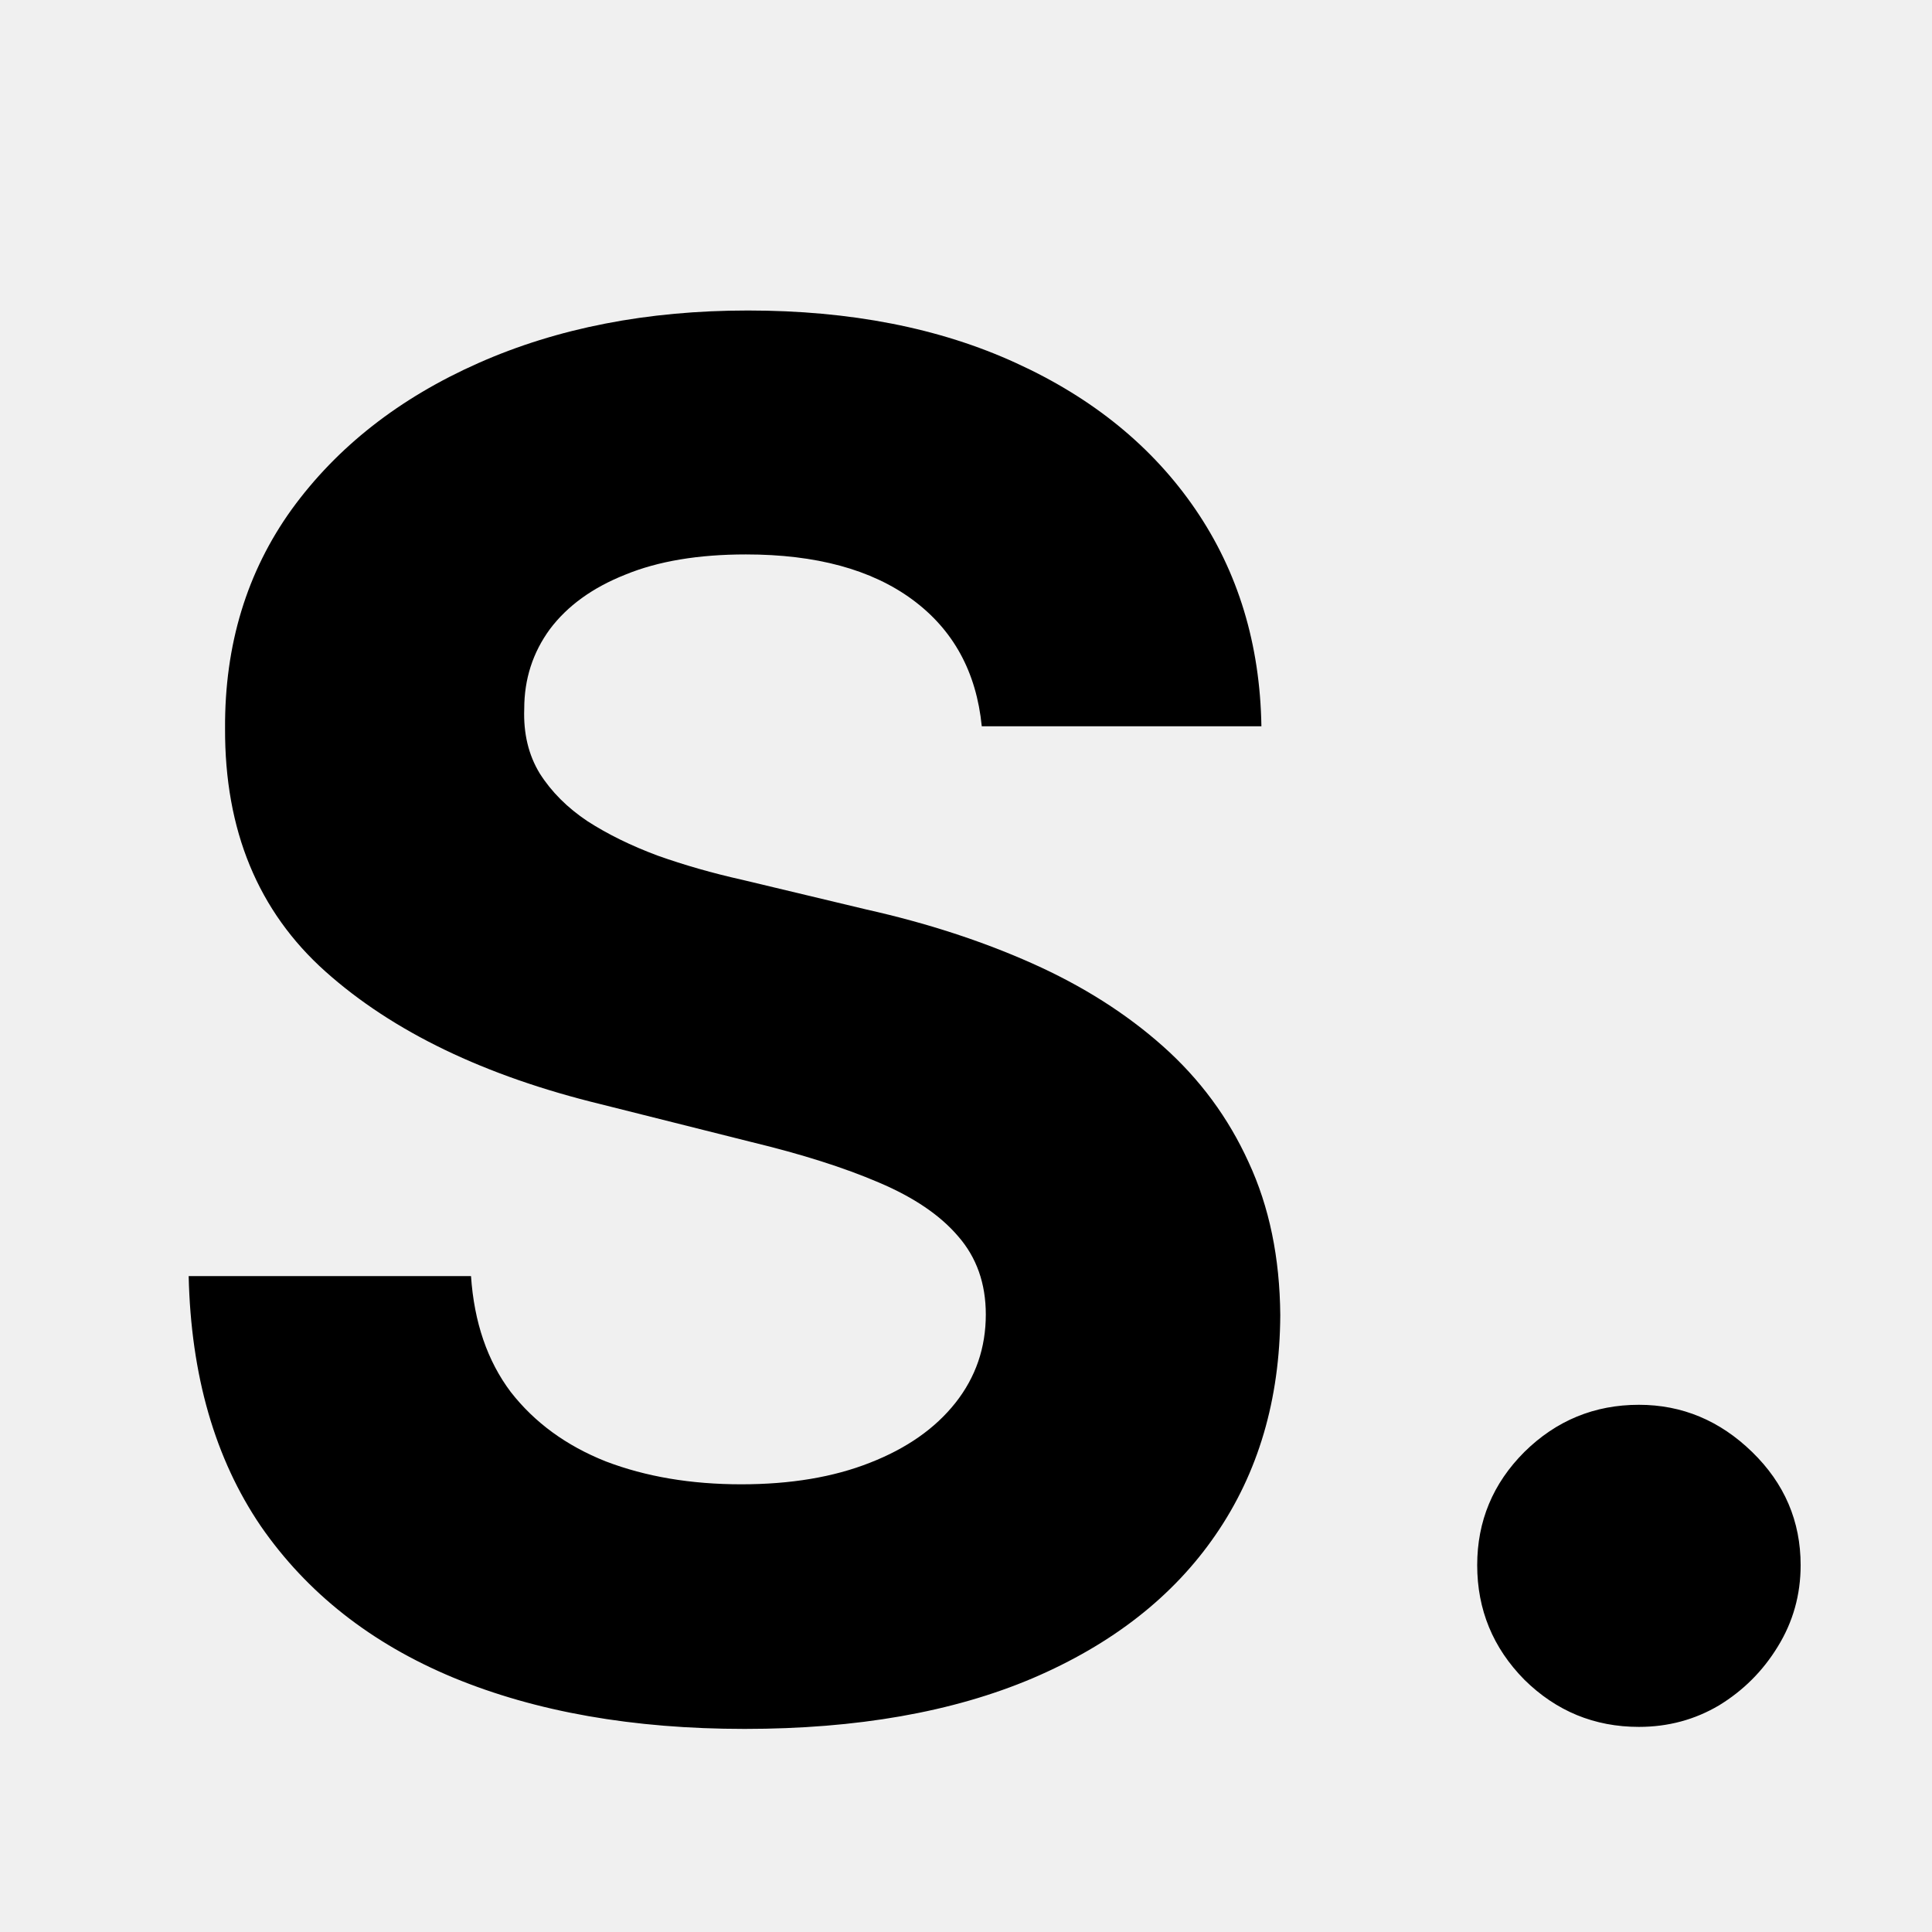
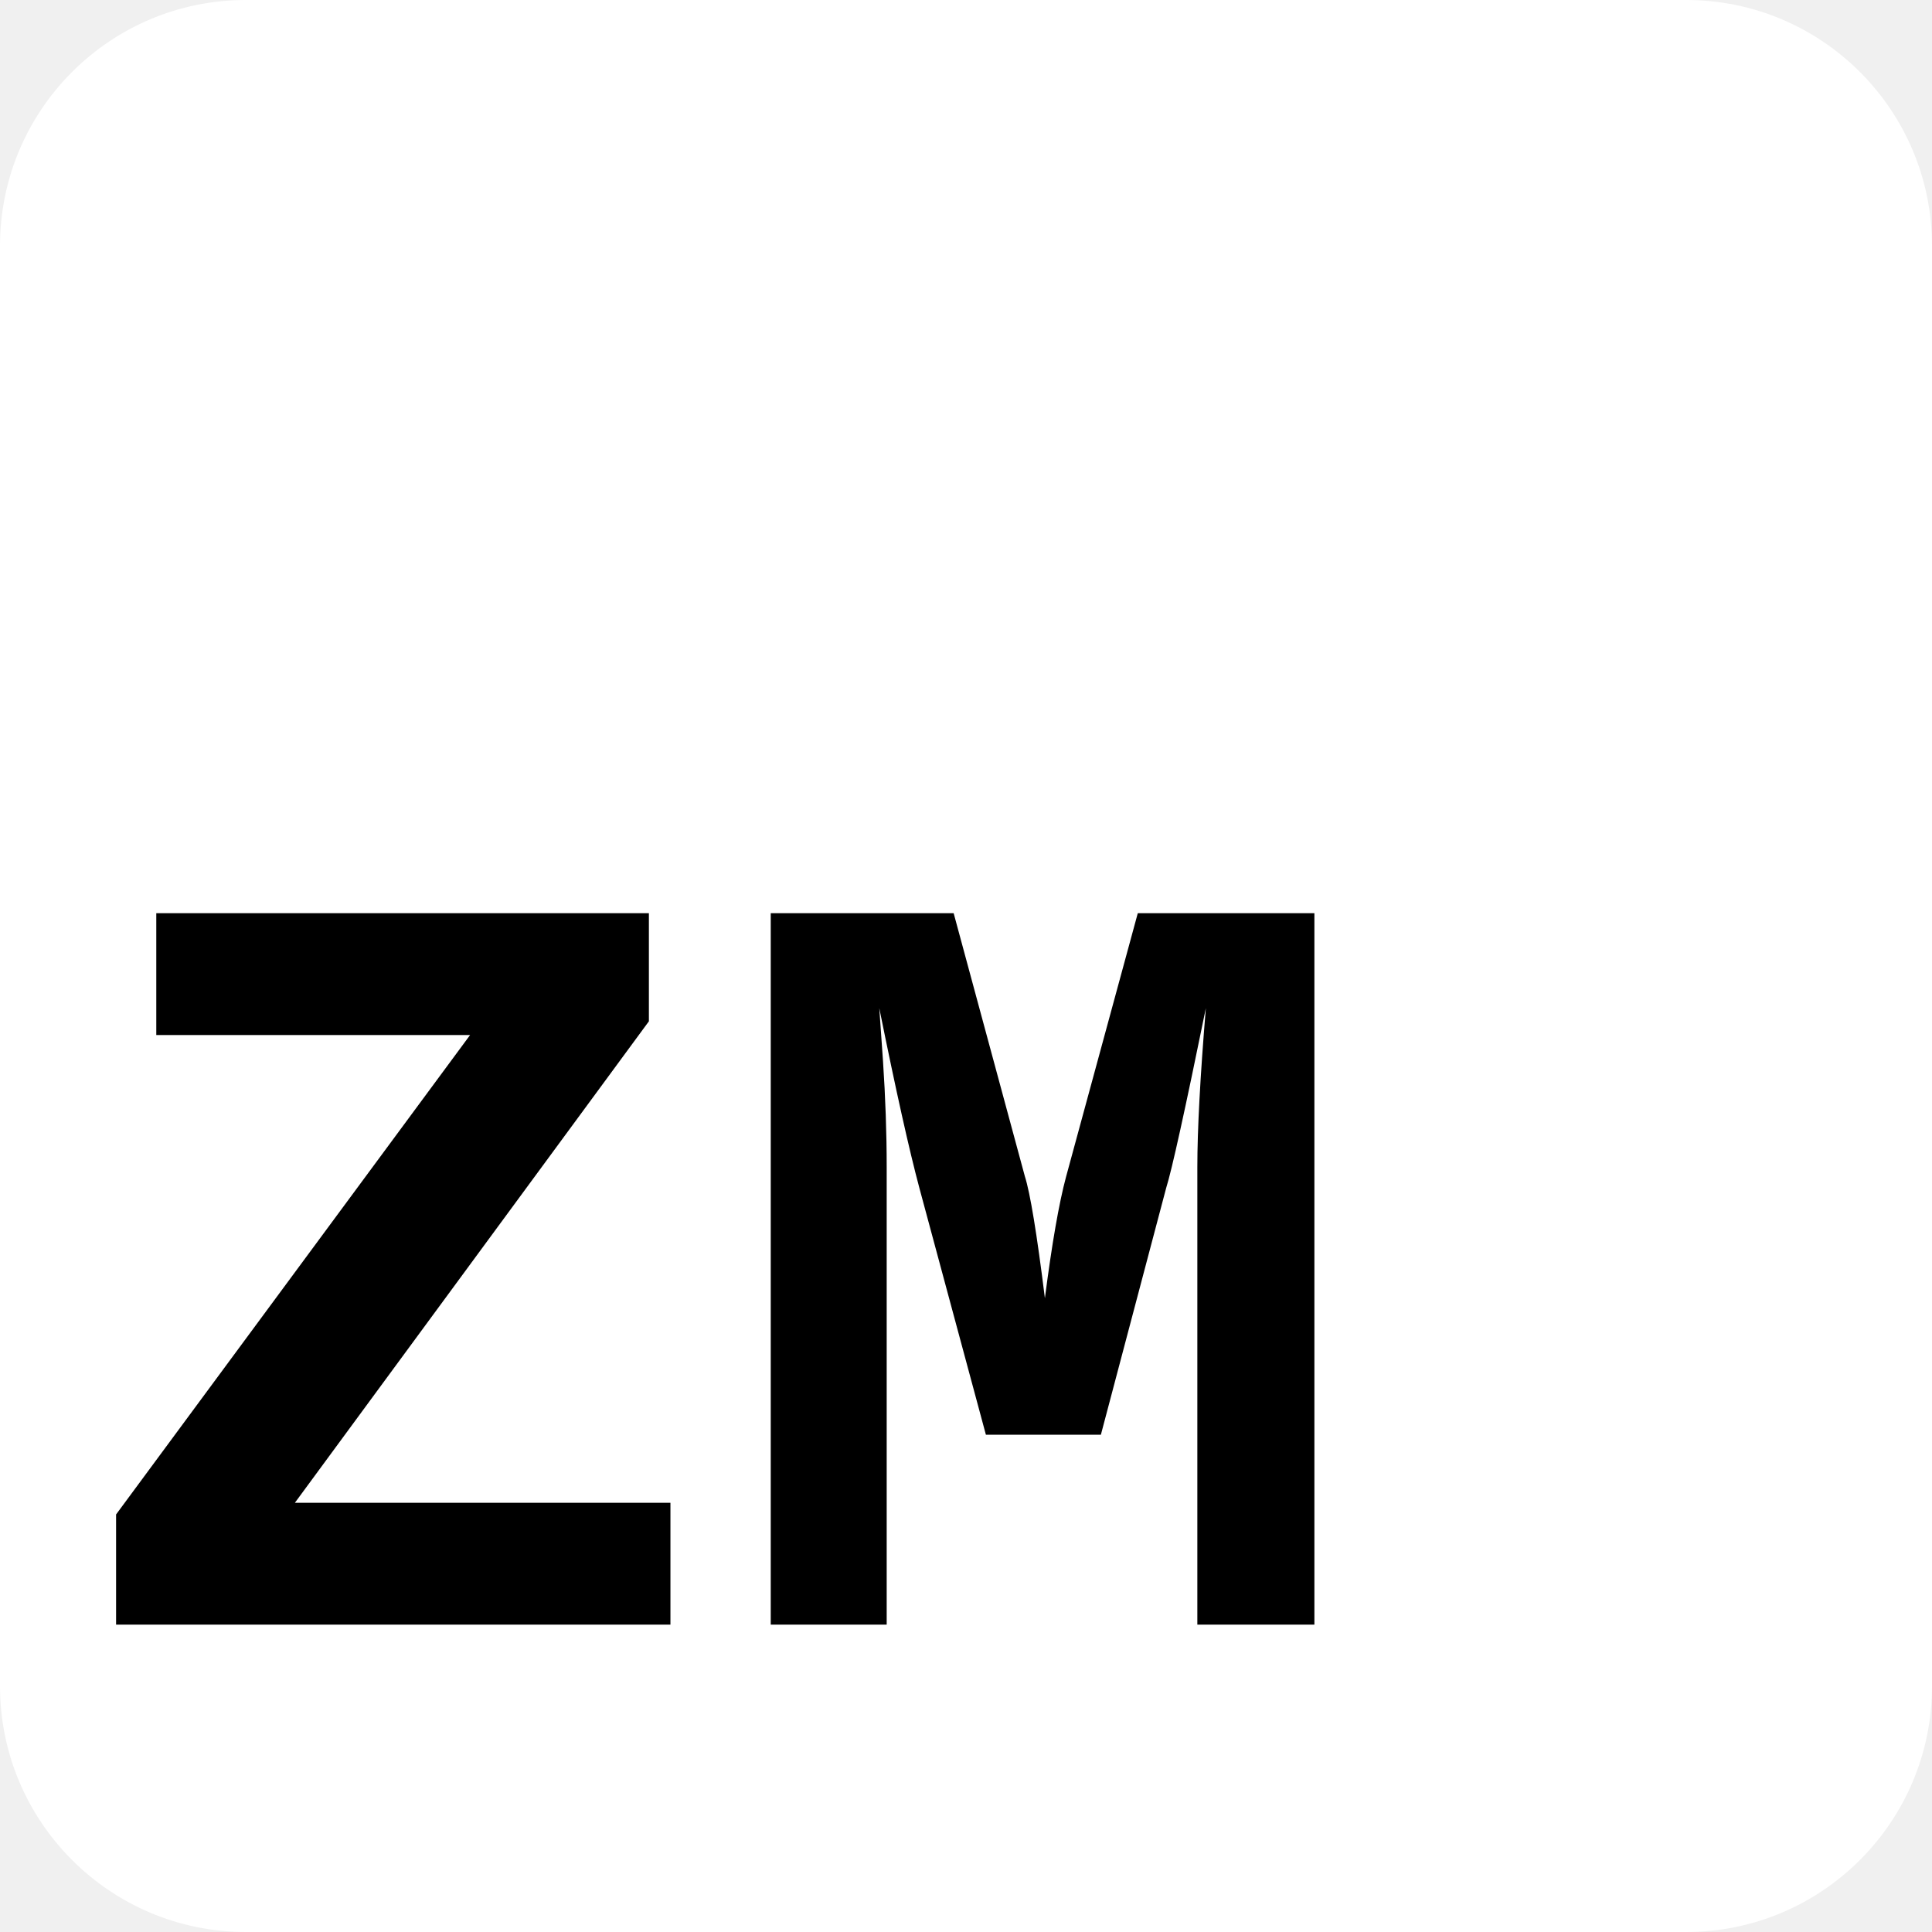
- <svg xmlns="http://www.w3.org/2000/svg" width="1024" height="1024" fill="none">
-   <path class="dynamic" d="M520.357 384.929C517.5 356.119 505.238 333.738 483.571 317.786C461.905 301.833 432.5 293.857 395.357 293.857C370.119 293.857 348.81 297.429 331.429 304.571C314.048 311.476 300.714 321.119 291.429 333.5C282.381 345.881 277.857 359.929 277.857 375.643C277.381 388.738 280.119 400.167 286.071 409.929C292.262 419.69 300.714 428.143 311.429 435.286C322.143 442.19 334.524 448.262 348.571 453.5C362.619 458.5 377.619 462.786 393.571 466.357L459.286 482.071C491.19 489.214 520.476 498.738 547.143 510.643C573.81 522.548 596.905 537.19 616.429 554.571C635.952 571.952 651.071 592.429 661.786 616C672.738 639.571 678.333 666.595 678.571 697.071C678.333 741.833 666.905 780.643 644.286 813.5C621.905 846.119 589.524 871.476 547.143 889.571C505 907.429 454.167 916.357 394.643 916.357C335.595 916.357 284.167 907.31 240.357 889.214C196.786 871.119 162.738 844.333 138.214 808.857C113.929 773.143 101.19 728.976 100 676.357H249.643C251.31 700.881 258.333 721.357 270.714 737.786C283.333 753.976 300.119 766.238 321.071 774.571C342.262 782.667 366.19 786.714 392.857 786.714C419.048 786.714 441.786 782.905 461.071 775.286C480.595 767.667 495.714 757.071 506.429 743.5C517.143 729.929 522.5 714.333 522.5 696.714C522.5 680.286 517.619 666.476 507.857 655.286C498.333 644.095 484.286 634.571 465.714 626.714C447.381 618.857 424.881 611.714 398.214 605.286L318.571 585.286C256.905 570.286 208.214 546.833 172.5 514.929C136.786 483.024 119.048 440.048 119.286 386C119.048 341.714 130.833 303.024 154.643 269.929C178.69 236.833 211.667 211 253.571 192.429C295.476 173.857 343.095 164.571 396.429 164.571C450.714 164.571 498.095 173.857 538.571 192.429C579.286 211 610.952 236.833 633.571 269.929C656.19 303.024 667.857 341.357 668.571 384.929H520.357ZM868.661 915.286C845.089 915.286 824.851 906.952 807.946 890.286C791.28 873.381 782.946 853.143 782.946 829.571C782.946 806.238 791.28 786.238 807.946 769.571C824.851 752.905 845.089 744.571 868.661 744.571C891.518 744.571 911.518 752.905 928.661 769.571C945.804 786.238 954.375 806.238 954.375 829.571C954.375 845.286 950.327 859.69 942.232 872.786C934.375 885.643 924.018 896 911.161 903.857C898.304 911.476 884.137 915.286 868.661 915.286Z" />
+ <svg xmlns="http://www.w3.org/2000/svg" viewBox="0 0 220 220">
+   <rect width="220" height="220" rx="28" fill="#ffffff" />
+   <text x="8" y="185" font-family="'JetBrains Mono', 'Courier New', monospace" font-weight="700" font-size="123" fill="#000000">ZM</text>
  <style>
- 		path.dynamic { fill: #000000; }@media (prefers-color-scheme: dark) {path.dynamic { fill:
- 		#FFFFFF; }}
- 	</style>
+     @media (prefers-color-scheme: dark) {
+       rect { fill: #1a1a1a; }
+       text { fill: #ffffff; }
+     }
+   </style>
</svg>
